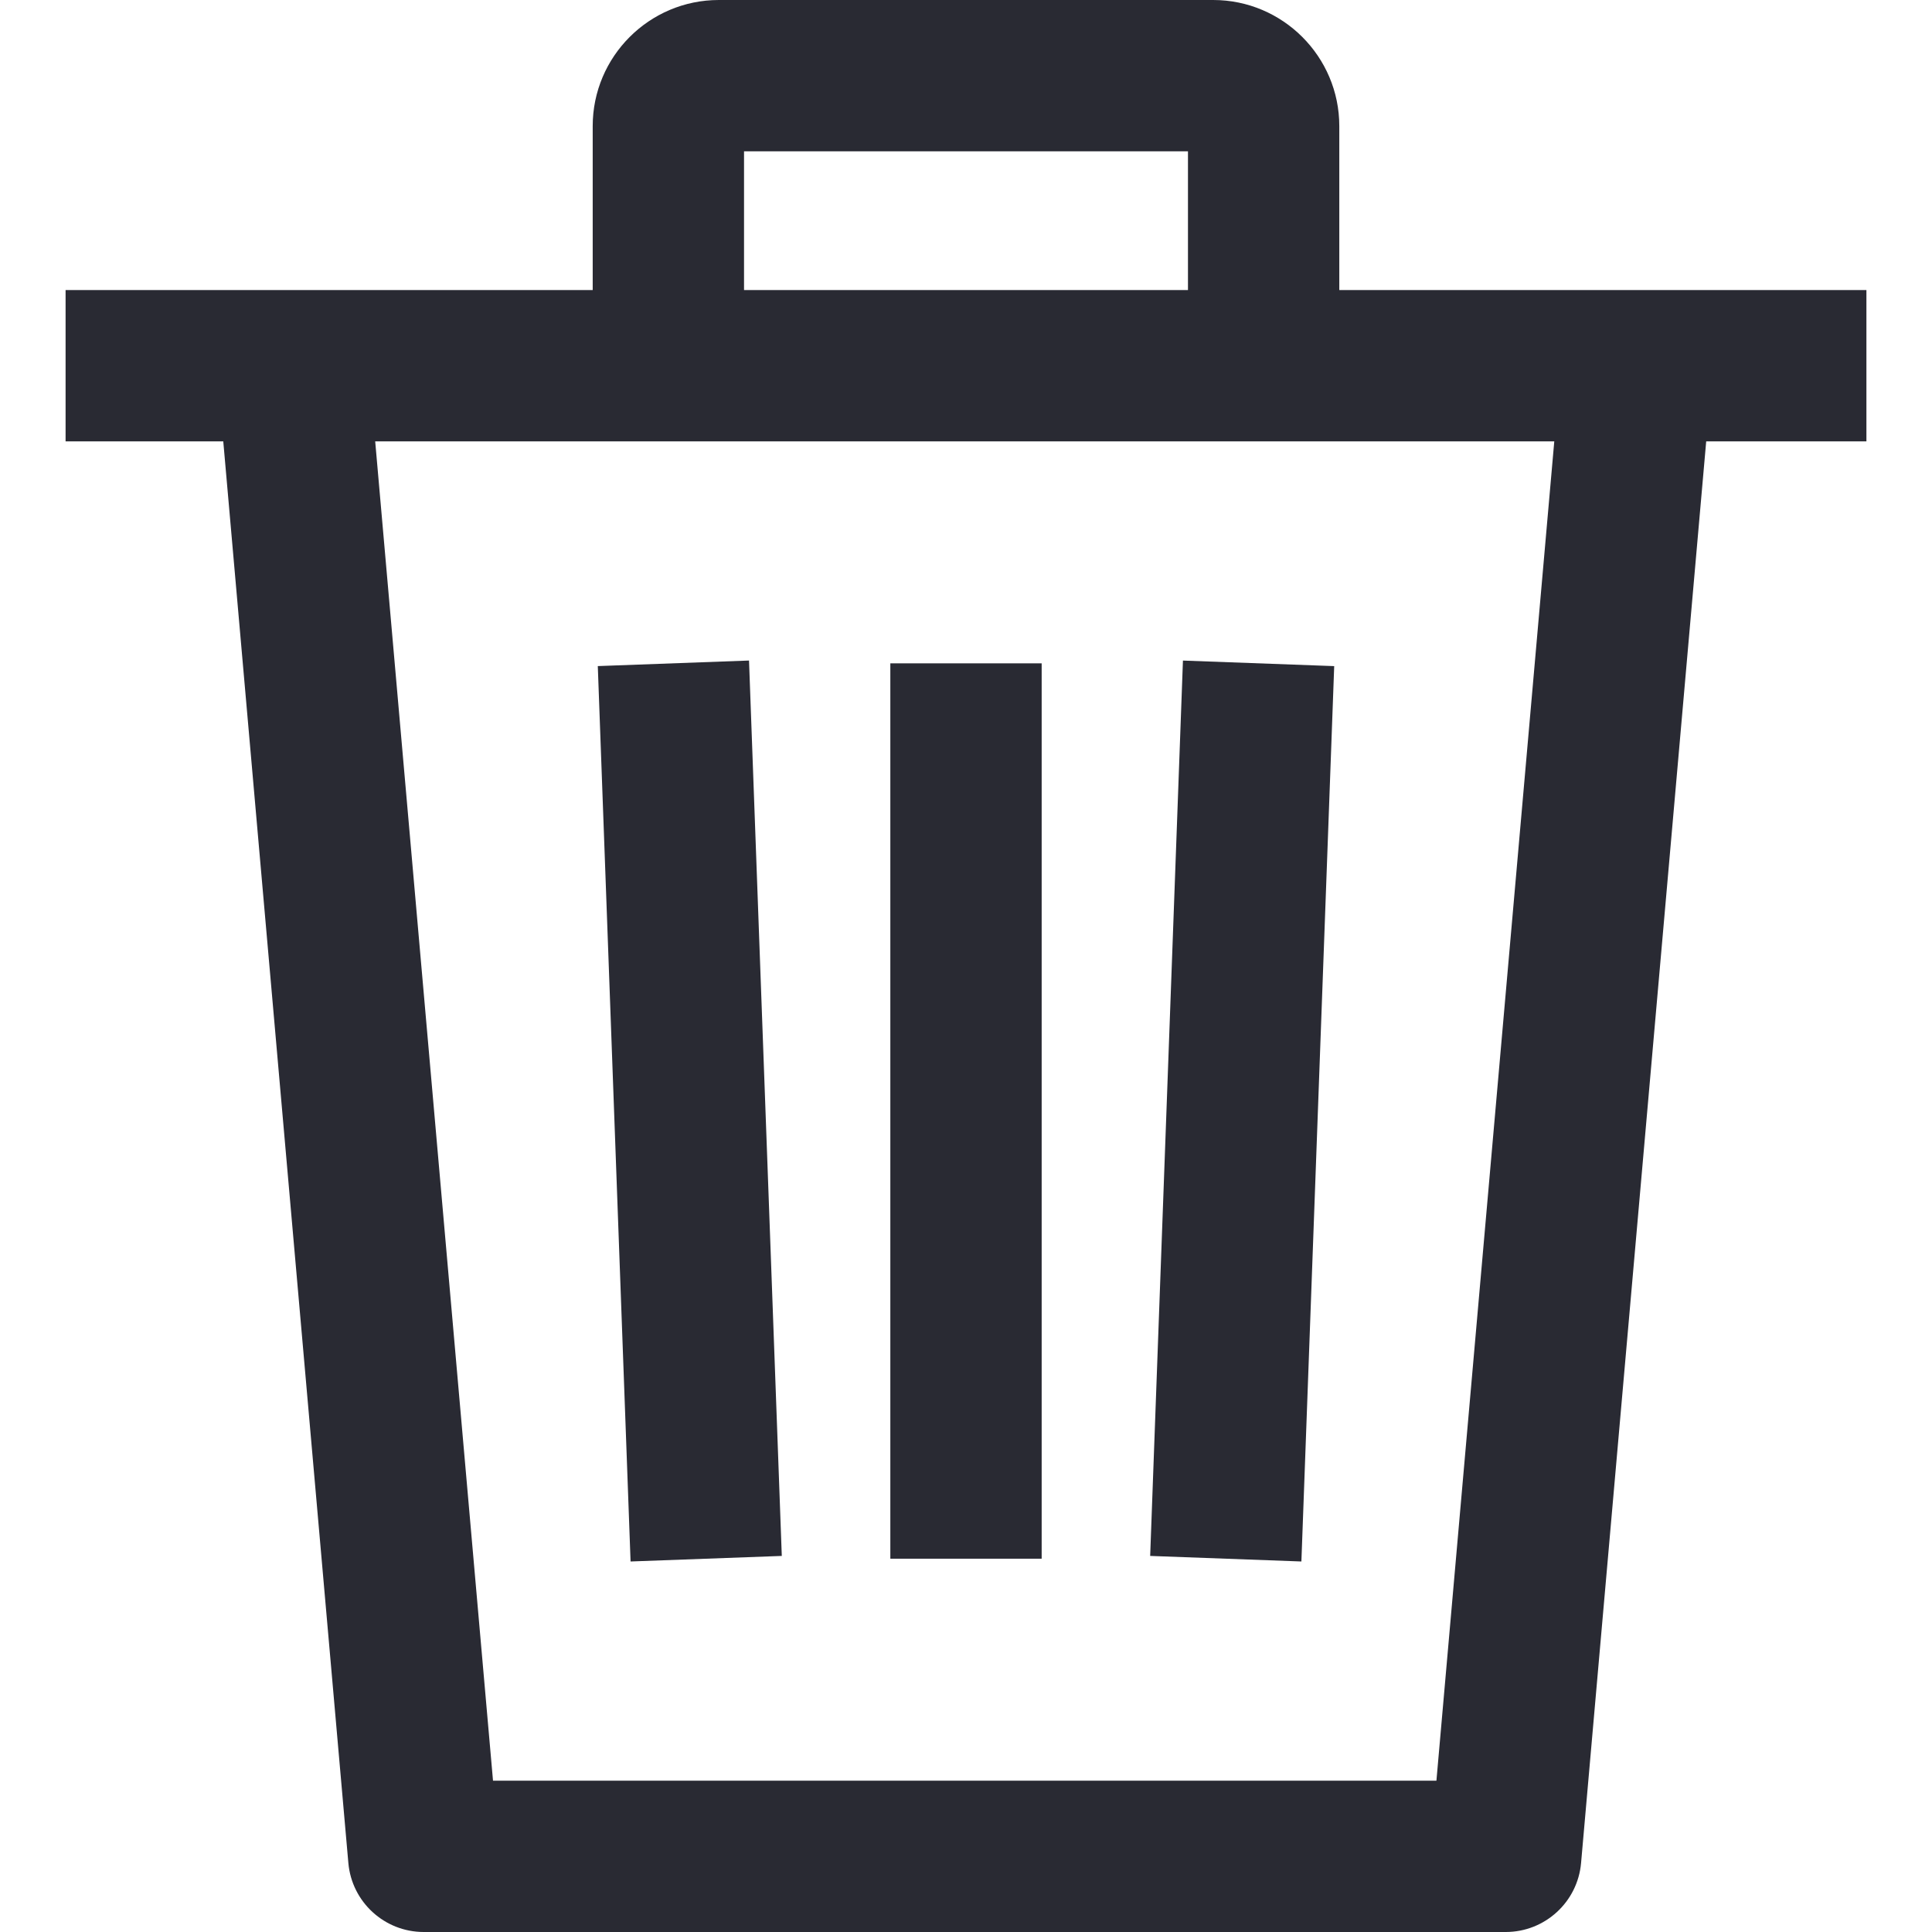
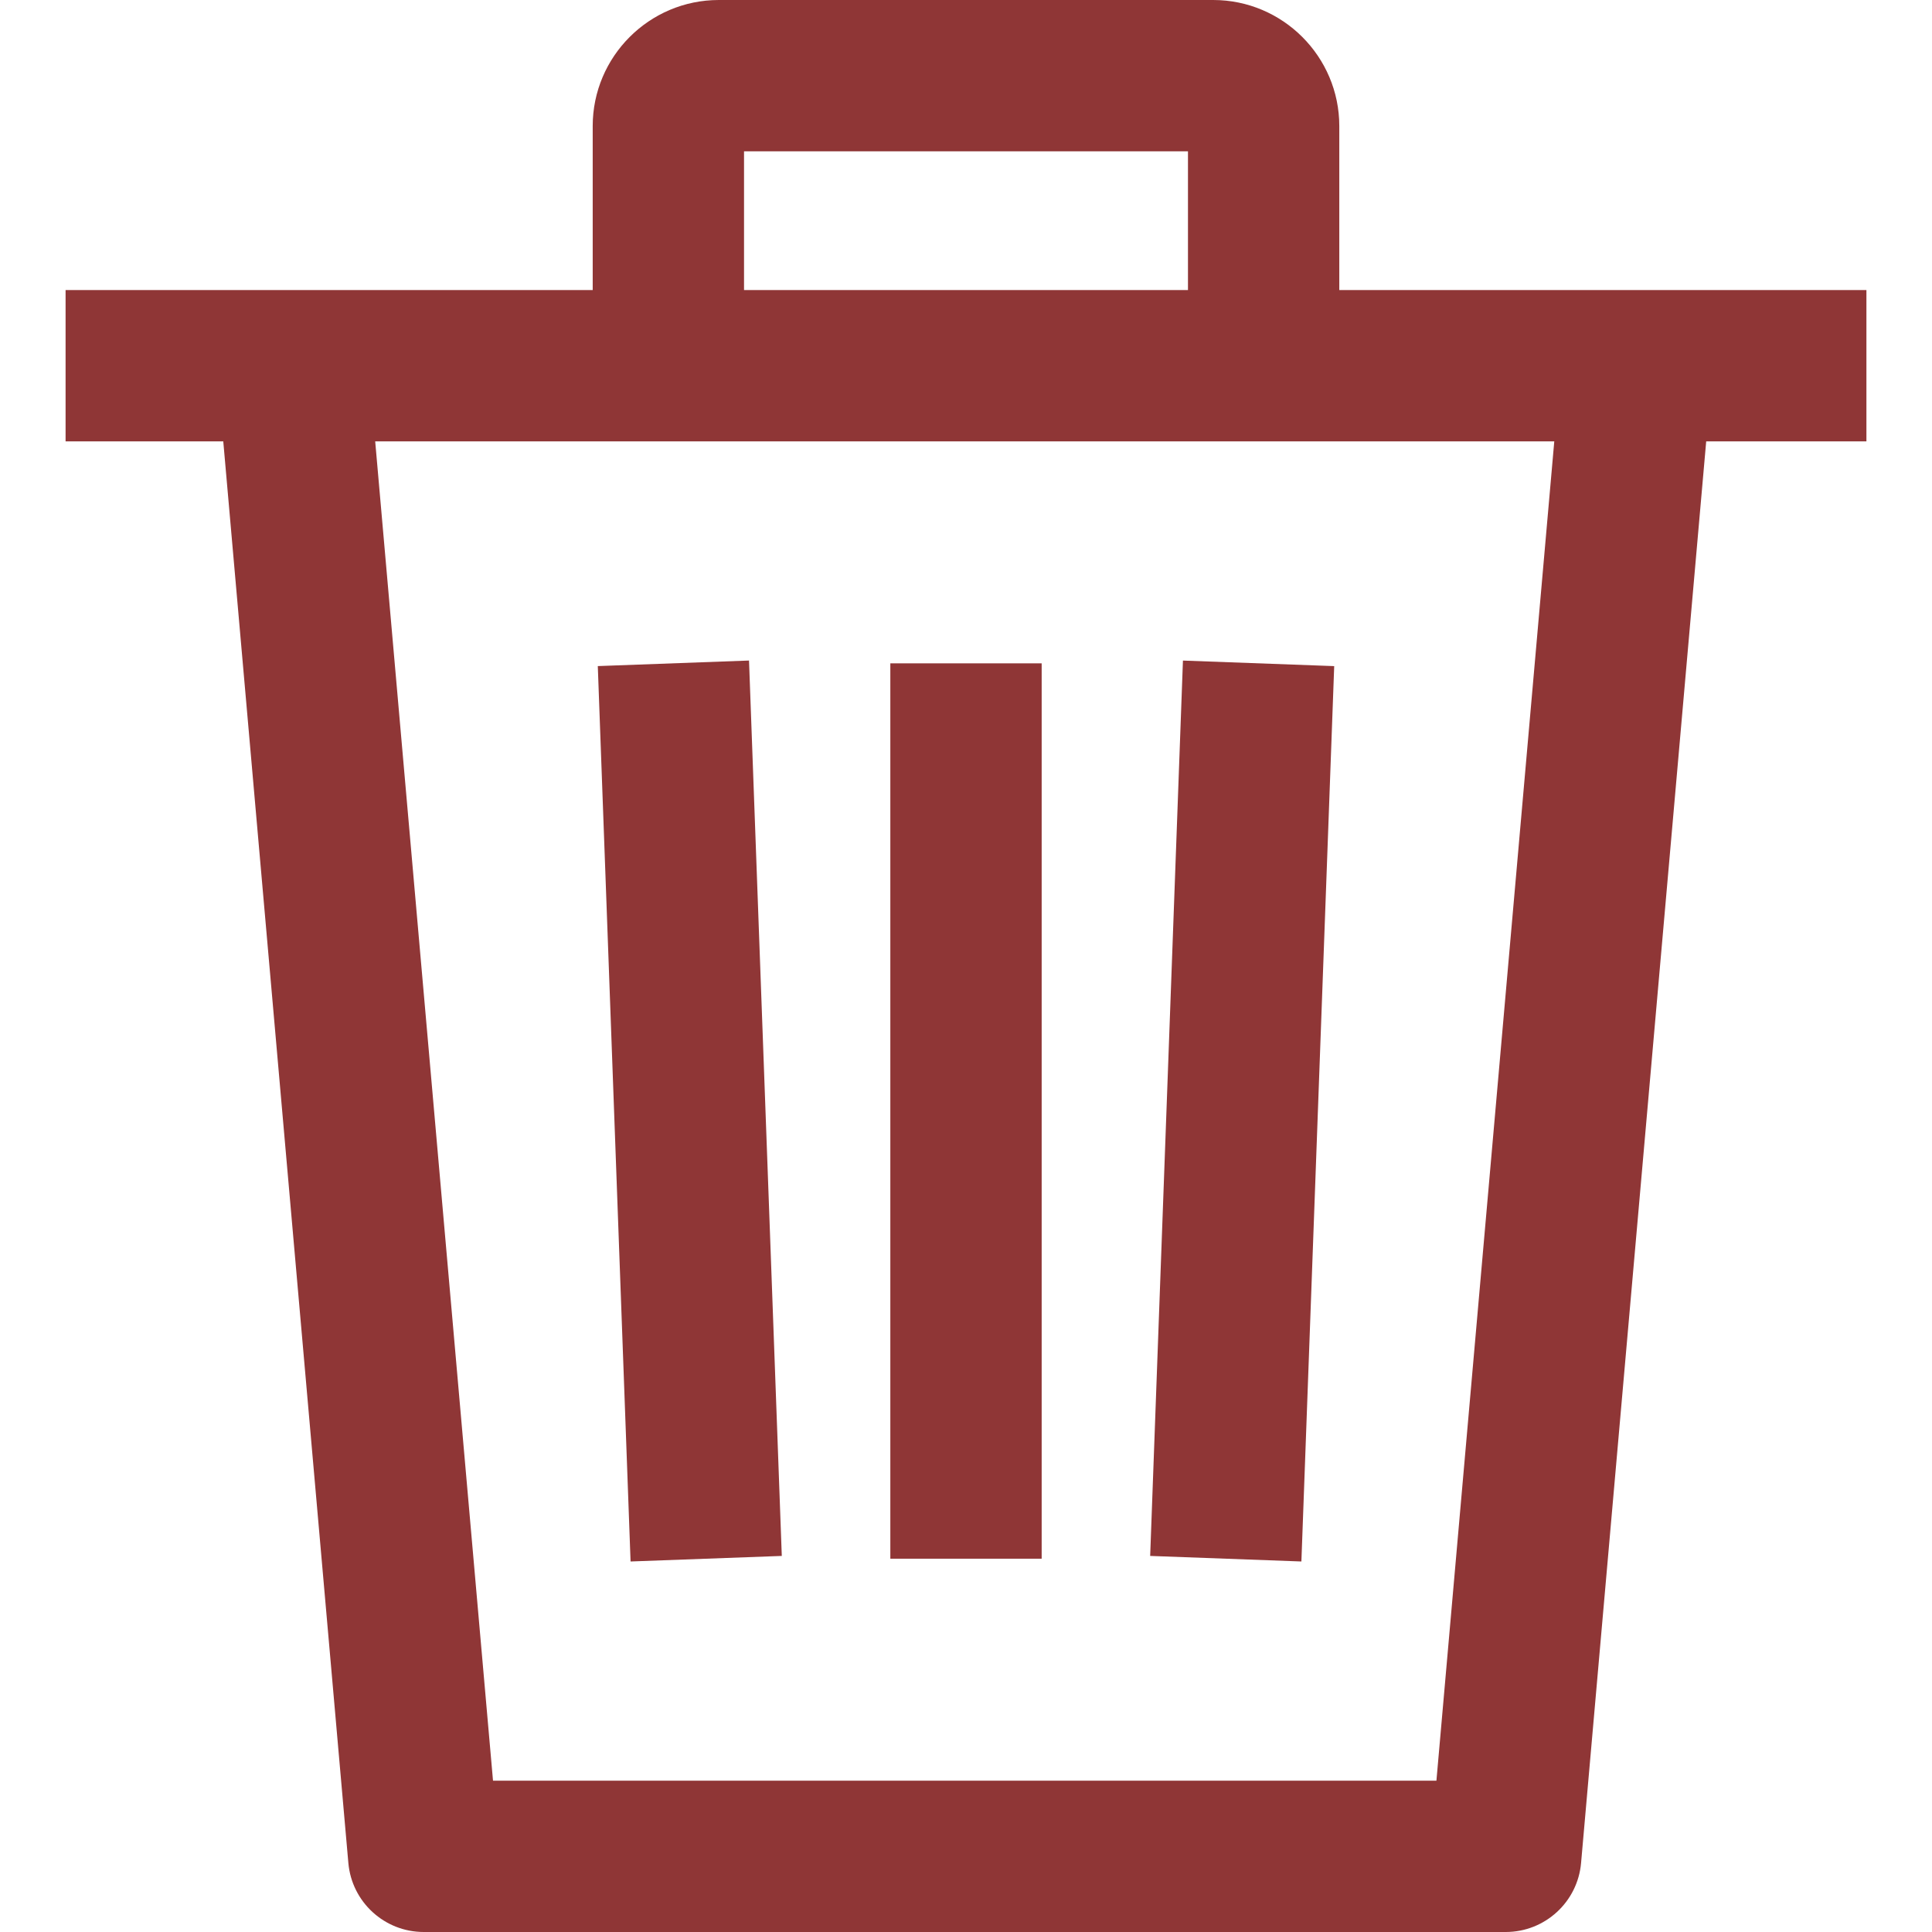
<svg xmlns="http://www.w3.org/2000/svg" width="55" height="55" viewBox="0 0 55 55" fill="none">
-   <path d="M37.982 18.963L33.676 18.805L32.743 44.294L37.048 44.452L37.982 18.963Z" fill="#292A33" />
-   <path d="M29.654 18.884H25.346V44.373H29.654V18.884Z" fill="#292A33" />
-   <path d="M22.256 44.294L21.323 18.804L17.018 18.962L17.951 44.452L22.256 44.294Z" fill="#292A33" />
-   <path d="M1.867 8.257V12.565H6.356L9.917 53.035C10.015 54.147 10.946 55 12.063 55H42.865C43.981 55 44.913 54.146 45.01 53.034L48.572 12.565H53.133V8.257H1.867ZM40.892 50.692H14.035L10.681 12.565H44.247L40.892 50.692Z" fill="#292A33" />
-   <path d="M34.537 0H20.463C18.484 0 16.873 1.61 16.873 3.59V10.411H21.181V4.308H33.819V10.411H38.127V3.59C38.127 1.61 36.516 0 34.537 0Z" fill="#292A33" />
+   <path d="M37.982 18.963L33.676 18.805L32.743 44.294L37.048 44.452L37.982 18.963Z" fill="#8F3636" />
+   <path d="M29.654 18.884H25.346V44.373H29.654V18.884Z" fill="#8F3636" />
+   <path d="M22.256 44.294L21.323 18.804L17.018 18.962L17.951 44.452L22.256 44.294Z" fill="#8F3636" />
+   <path d="M1.867 8.257V12.565H6.356L9.917 53.035C10.015 54.147 10.946 55 12.063 55H42.865C43.981 55 44.913 54.146 45.01 53.034L48.572 12.565H53.133V8.257H1.867ZM40.892 50.692H14.035L10.681 12.565H44.247L40.892 50.692Z" fill="#8F3636" />
+   <path d="M34.537 0H20.463C18.484 0 16.873 1.61 16.873 3.59V10.411H21.181V4.308H33.819V10.411H38.127V3.59C38.127 1.61 36.516 0 34.537 0Z" fill="#8F3636" />
</svg>
